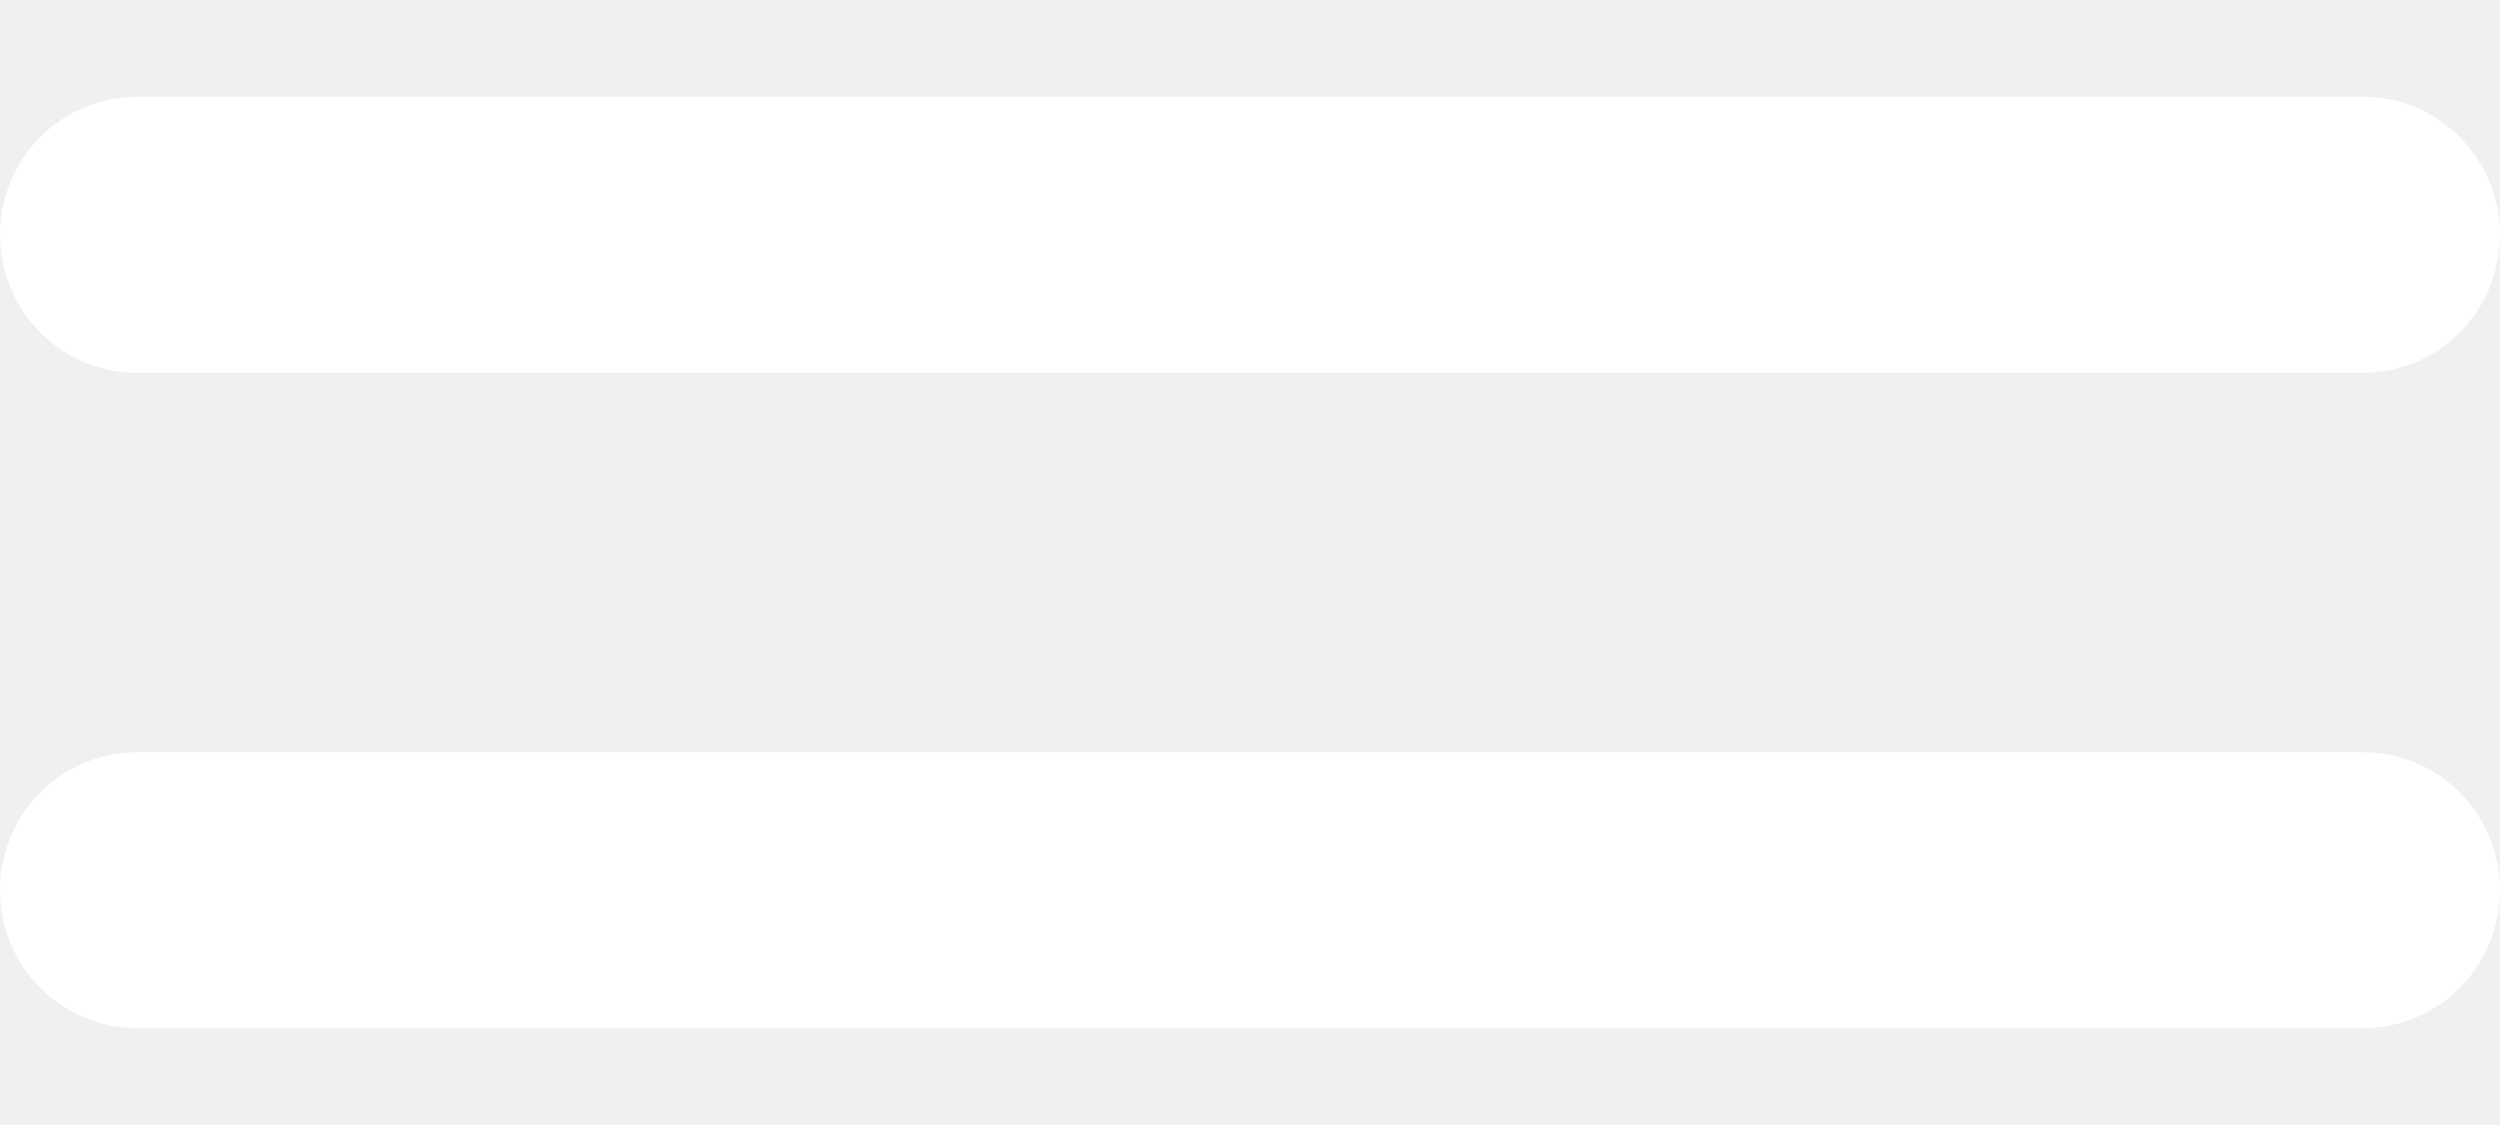
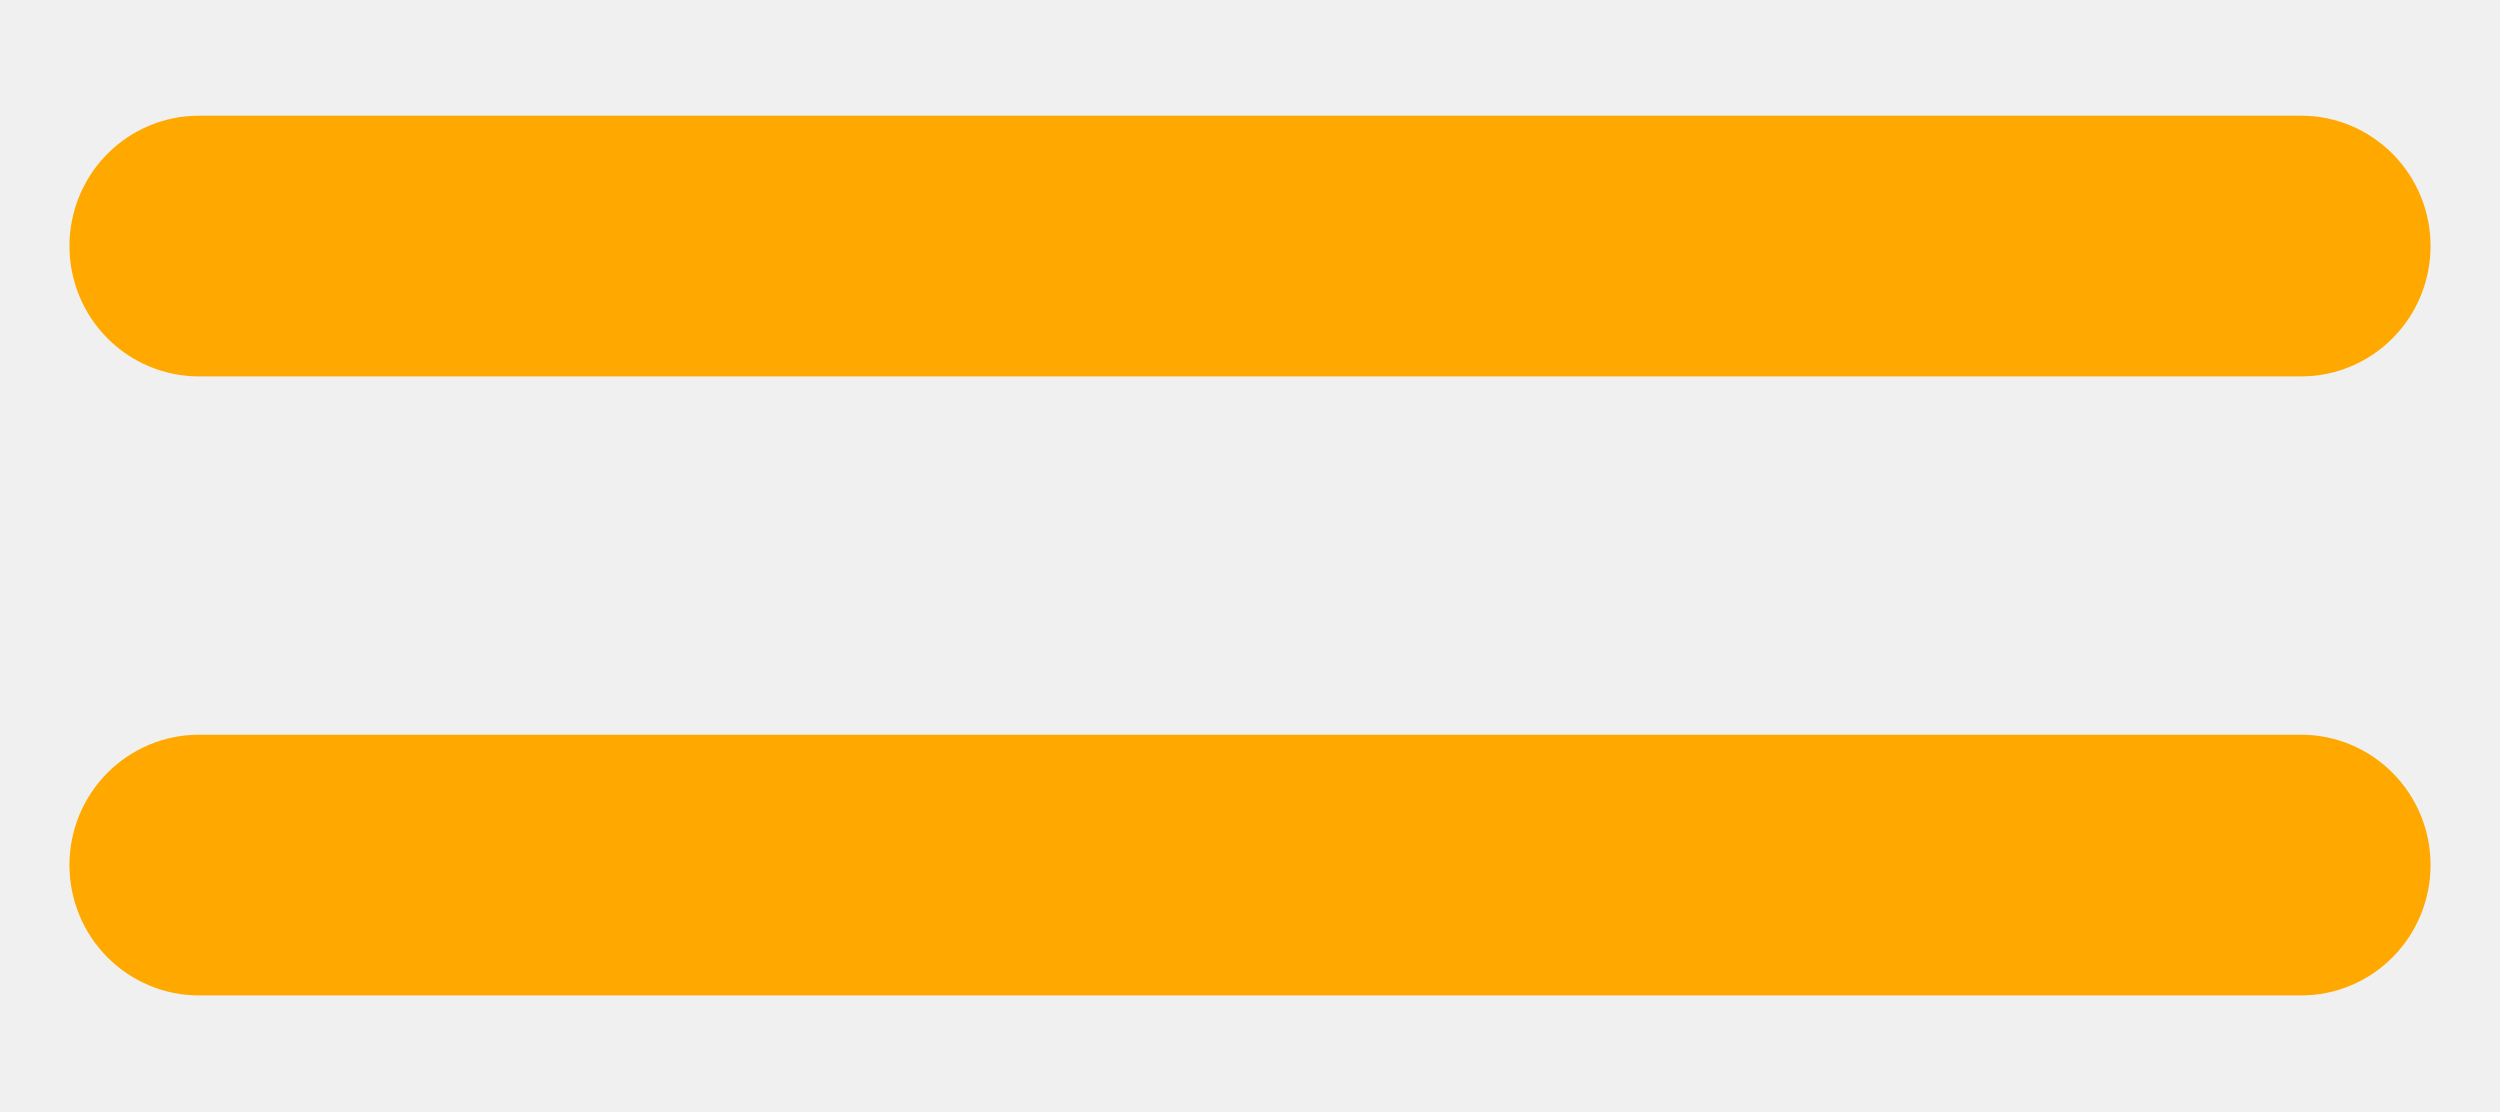
- <svg xmlns="http://www.w3.org/2000/svg" width="20" height="9" viewBox="0 0 20 9" fill="none">
-   <path d="M18.904 8.225H1.096C0.805 8.225 0.526 8.109 0.321 7.902C0.115 7.695 0 7.414 0 7.121C0 6.829 0.115 6.548 0.321 6.341C0.526 6.134 0.805 6.018 1.096 6.018H18.904C19.195 6.018 19.474 6.134 19.679 6.341C19.884 6.548 20 6.829 20 7.121C20 7.414 19.884 7.695 19.679 7.902C19.474 8.109 19.195 8.225 18.904 8.225Z" fill="white" />
-   <path d="M18.904 2.982H1.096C0.805 2.982 0.526 2.866 0.321 2.659C0.115 2.452 0 2.171 0 1.878C0 1.585 0.115 1.305 0.321 1.098C0.526 0.891 0.805 0.774 1.096 0.774L18.904 0.774C19.195 0.774 19.474 0.891 19.679 1.098C19.884 1.305 20 1.585 20 1.878C20 2.171 19.884 2.452 19.679 2.659C19.474 2.866 19.195 2.982 18.904 2.982Z" fill="white" />
+ <svg xmlns="http://www.w3.org/2000/svg" width="18" height="8" viewBox="0 0 18 8" fill="none">
+   <path d="M16.569 7.167L1.432 7.167C1.184 7.167 0.948 7.068 0.773 6.892C0.598 6.716 0.5 6.477 0.5 6.228C0.5 5.979 0.598 5.741 0.773 5.565C0.948 5.389 1.184 5.29 1.432 5.29L16.569 5.29C16.816 5.29 17.052 5.389 17.227 5.565C17.402 5.741 17.5 5.979 17.5 6.228C17.5 6.477 17.402 6.716 17.227 6.892C17.052 7.068 16.816 7.167 16.569 7.167Z" fill="#FFA800" />
+   <path d="M16.569 2.71L1.432 2.71C1.184 2.71 0.948 2.611 0.773 2.435C0.598 2.259 0.5 2.02 0.5 1.772C0.5 1.523 0.598 1.284 0.773 1.108C0.948 0.932 1.184 0.833 1.432 0.833L16.569 0.833C16.816 0.833 17.052 0.932 17.227 1.108C17.402 1.284 17.5 1.523 17.5 1.772C17.5 2.02 17.402 2.259 17.227 2.435C17.052 2.611 16.816 2.71 16.569 2.71Z" fill="#FFA800" />
</svg>
